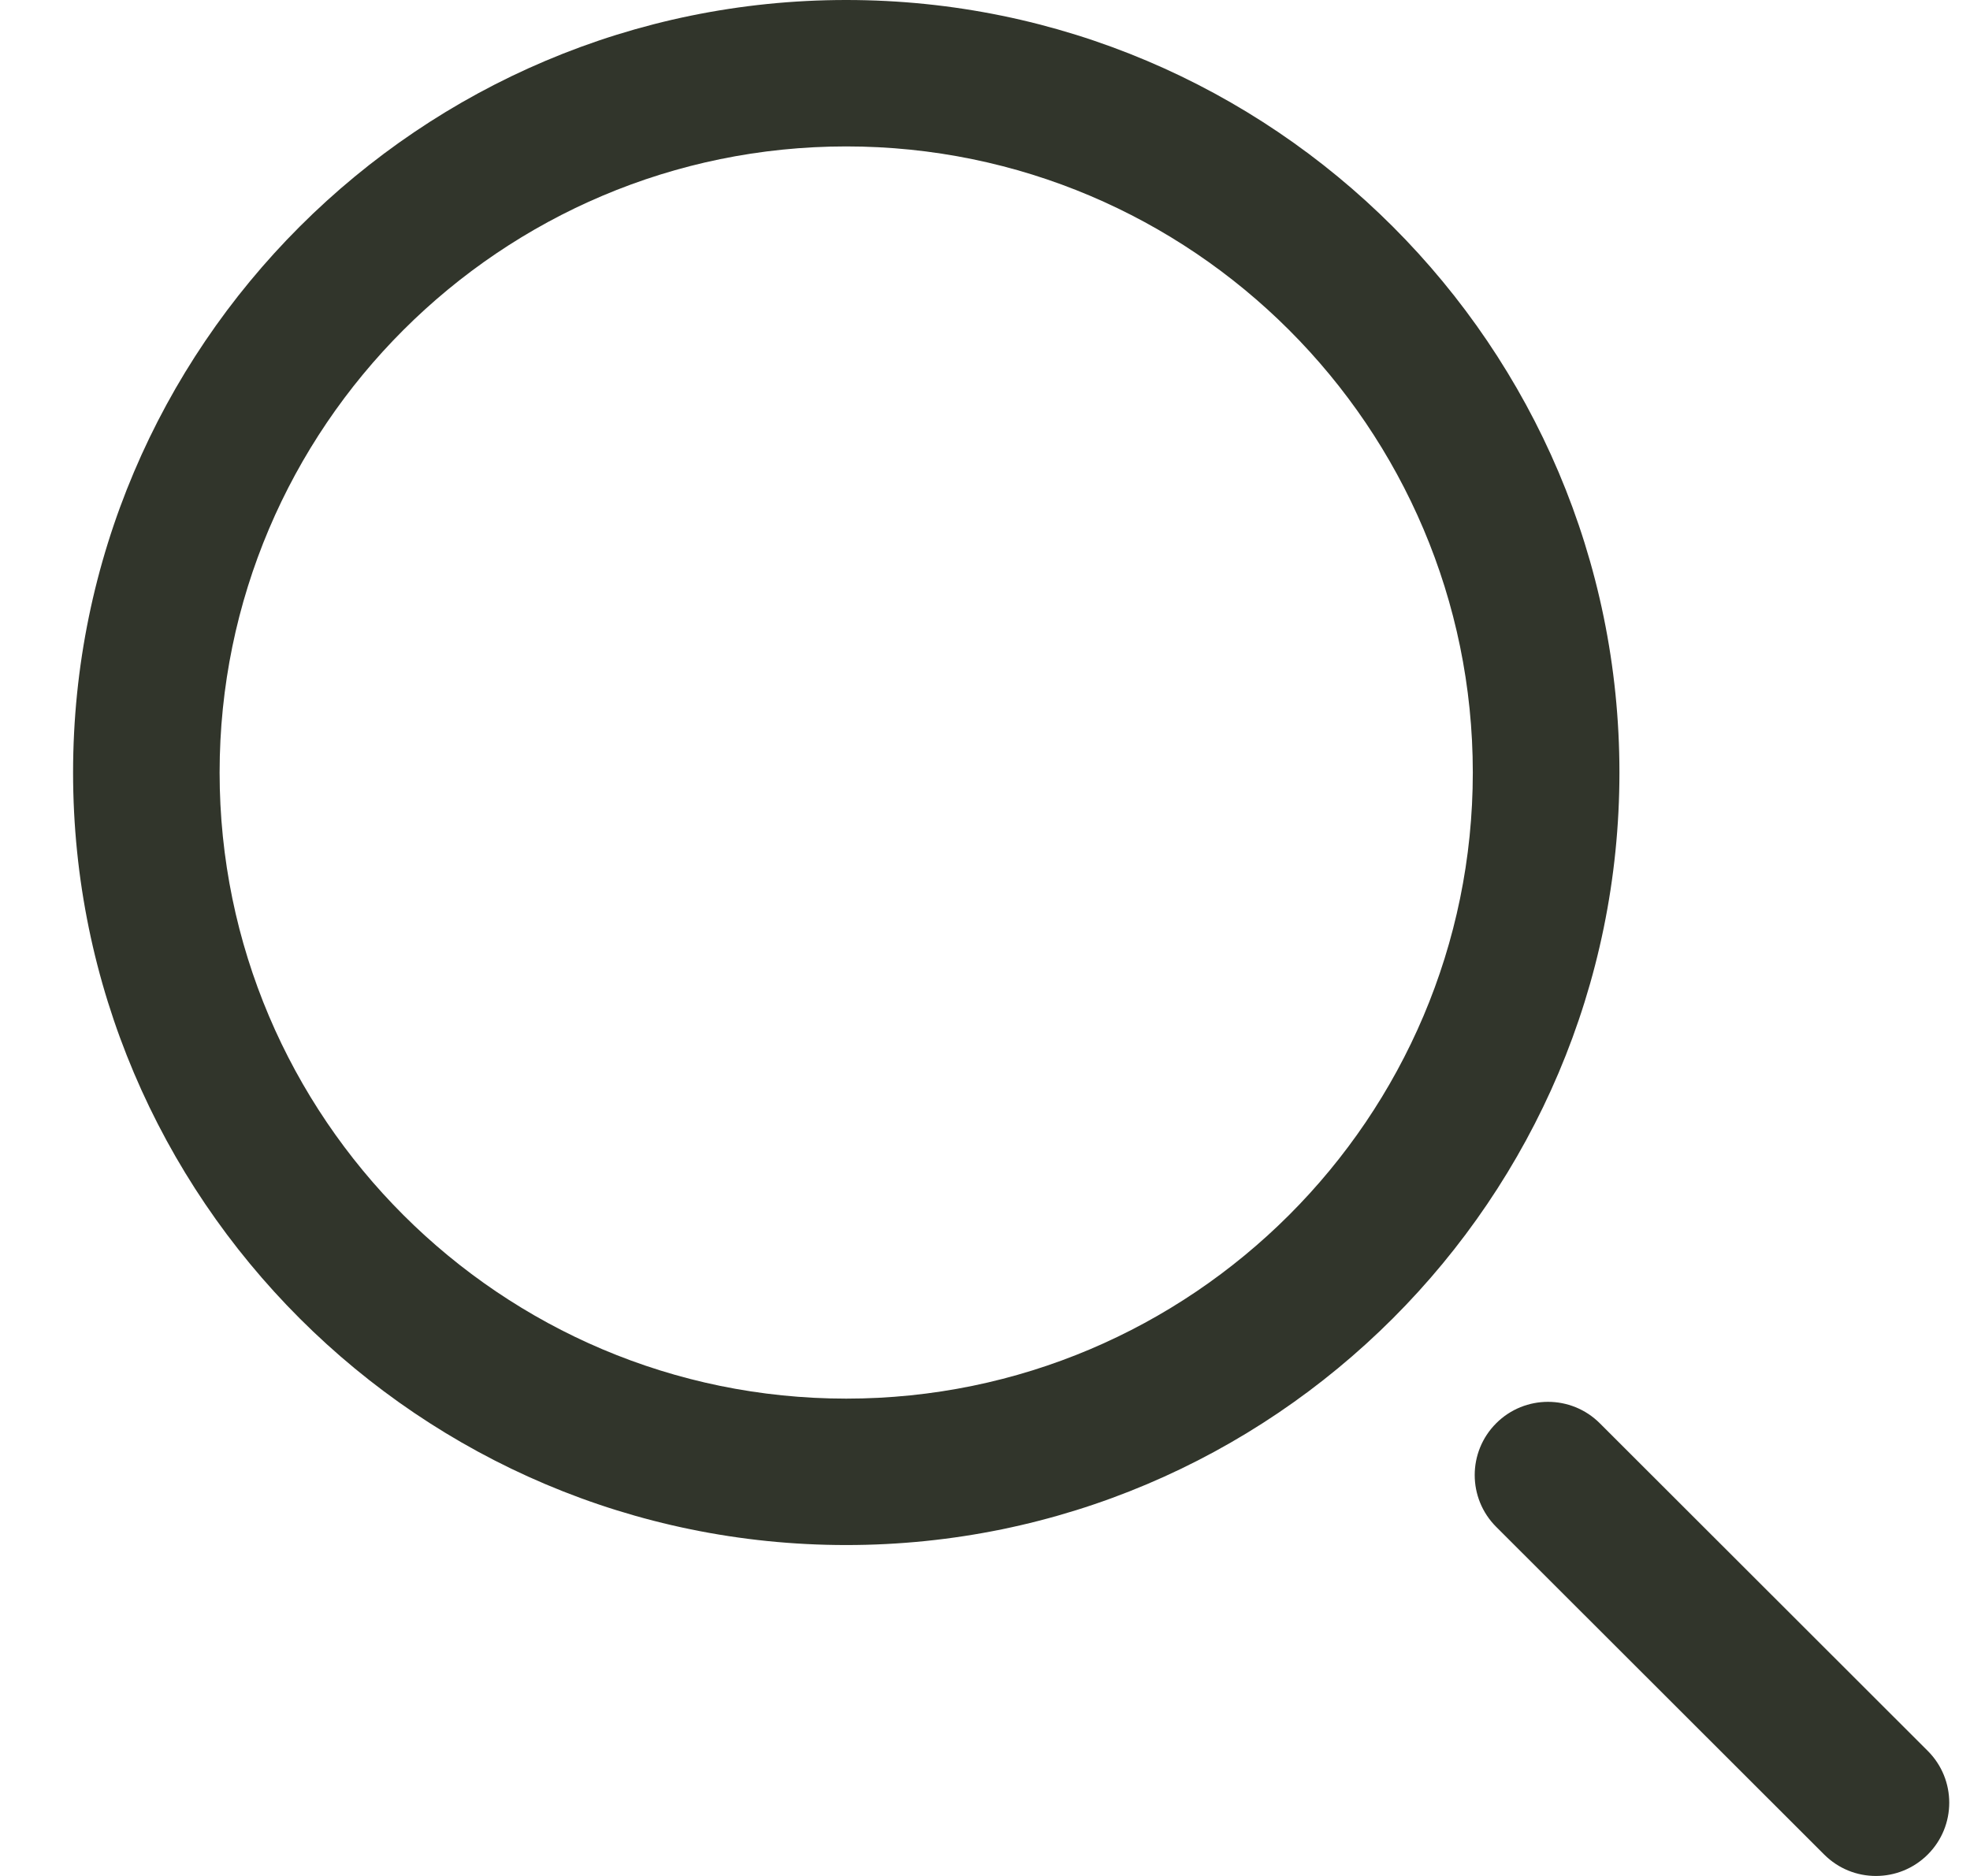
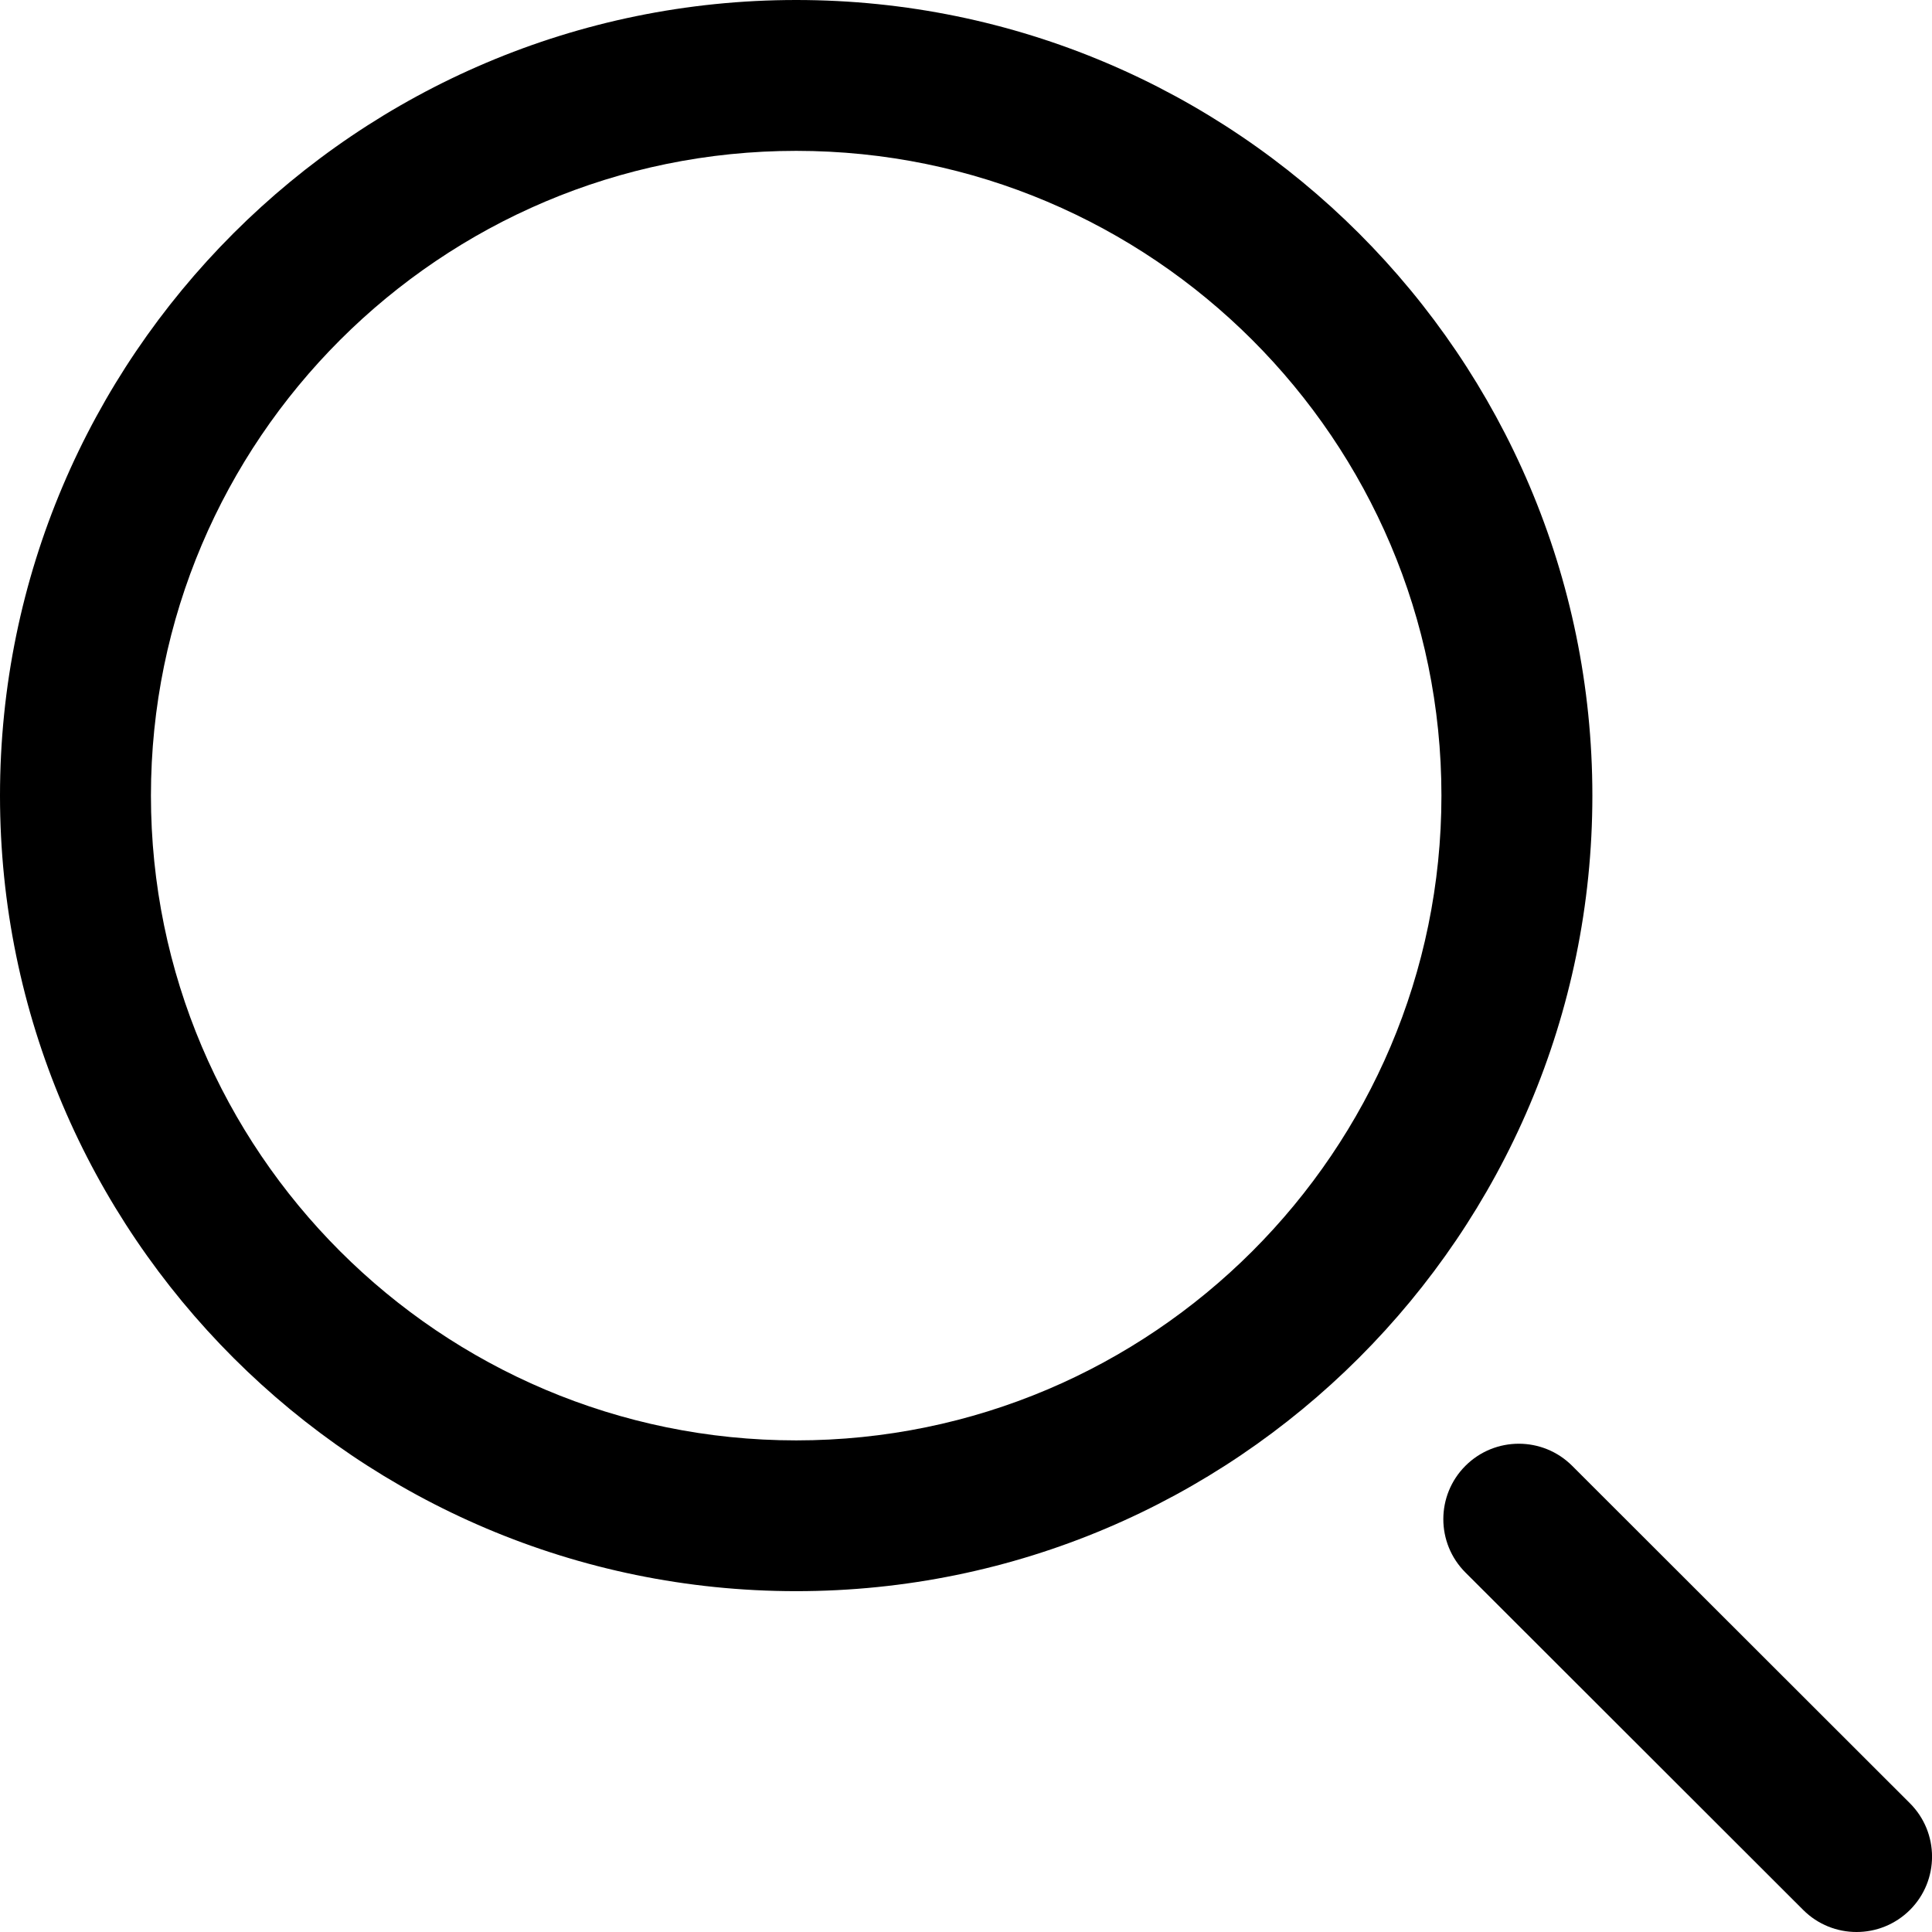
- <svg xmlns="http://www.w3.org/2000/svg" width="21" height="20" viewBox="0 0 21 20" fill="none">
-   <path d="M9.021 16.472C4.476 16.472 0.779 12.777 0.779 8.236C0.779 3.695 4.476 0 9.021 0C13.566 0 17.263 3.695 17.263 8.236C17.263 12.777 13.566 16.472 9.021 16.472ZM9.021 1.561C5.338 1.561 2.341 4.556 2.341 8.236C2.341 11.916 5.338 14.911 9.021 14.911C12.704 14.911 15.7 11.916 15.7 8.236C15.7 4.556 12.704 1.561 9.021 1.561ZM20.55 19.771C20.855 19.466 20.855 18.972 20.55 18.667L17.054 15.174C16.749 14.869 16.254 14.869 15.949 15.174C15.644 15.479 15.644 15.973 15.949 16.278L19.445 19.771C19.598 19.924 19.797 20 19.997 20C20.197 20 20.397 19.924 20.55 19.771Z" fill="#31352B" />
+ <svg xmlns="http://www.w3.org/2000/svg" viewBox="0 0 24 24">
+   <path d="M9.891 19.766C4.437 19.766 0 15.333 0 9.883C0 4.434 4.437 0 9.891 0C15.344 0 19.781 4.434 19.781 9.883C19.781 15.333 15.344 19.766 9.891 19.766ZM9.891 1.874C5.471 1.874 1.875 5.467 1.875 9.883C1.875 14.3 5.471 17.893 9.891 17.893C14.31 17.893 17.906 14.3 17.906 9.883C17.906 5.467 14.31 1.874 9.891 1.874ZM23.726 23.726C24.092 23.36 24.092 22.767 23.726 22.401L19.53 18.209C19.164 17.843 18.57 17.843 18.204 18.209C17.838 18.575 17.838 19.168 18.204 19.534L22.4 23.726C22.583 23.909 22.823 24 23.063 24C23.302 24 23.542 23.909 23.726 23.726Z" />
</svg>
